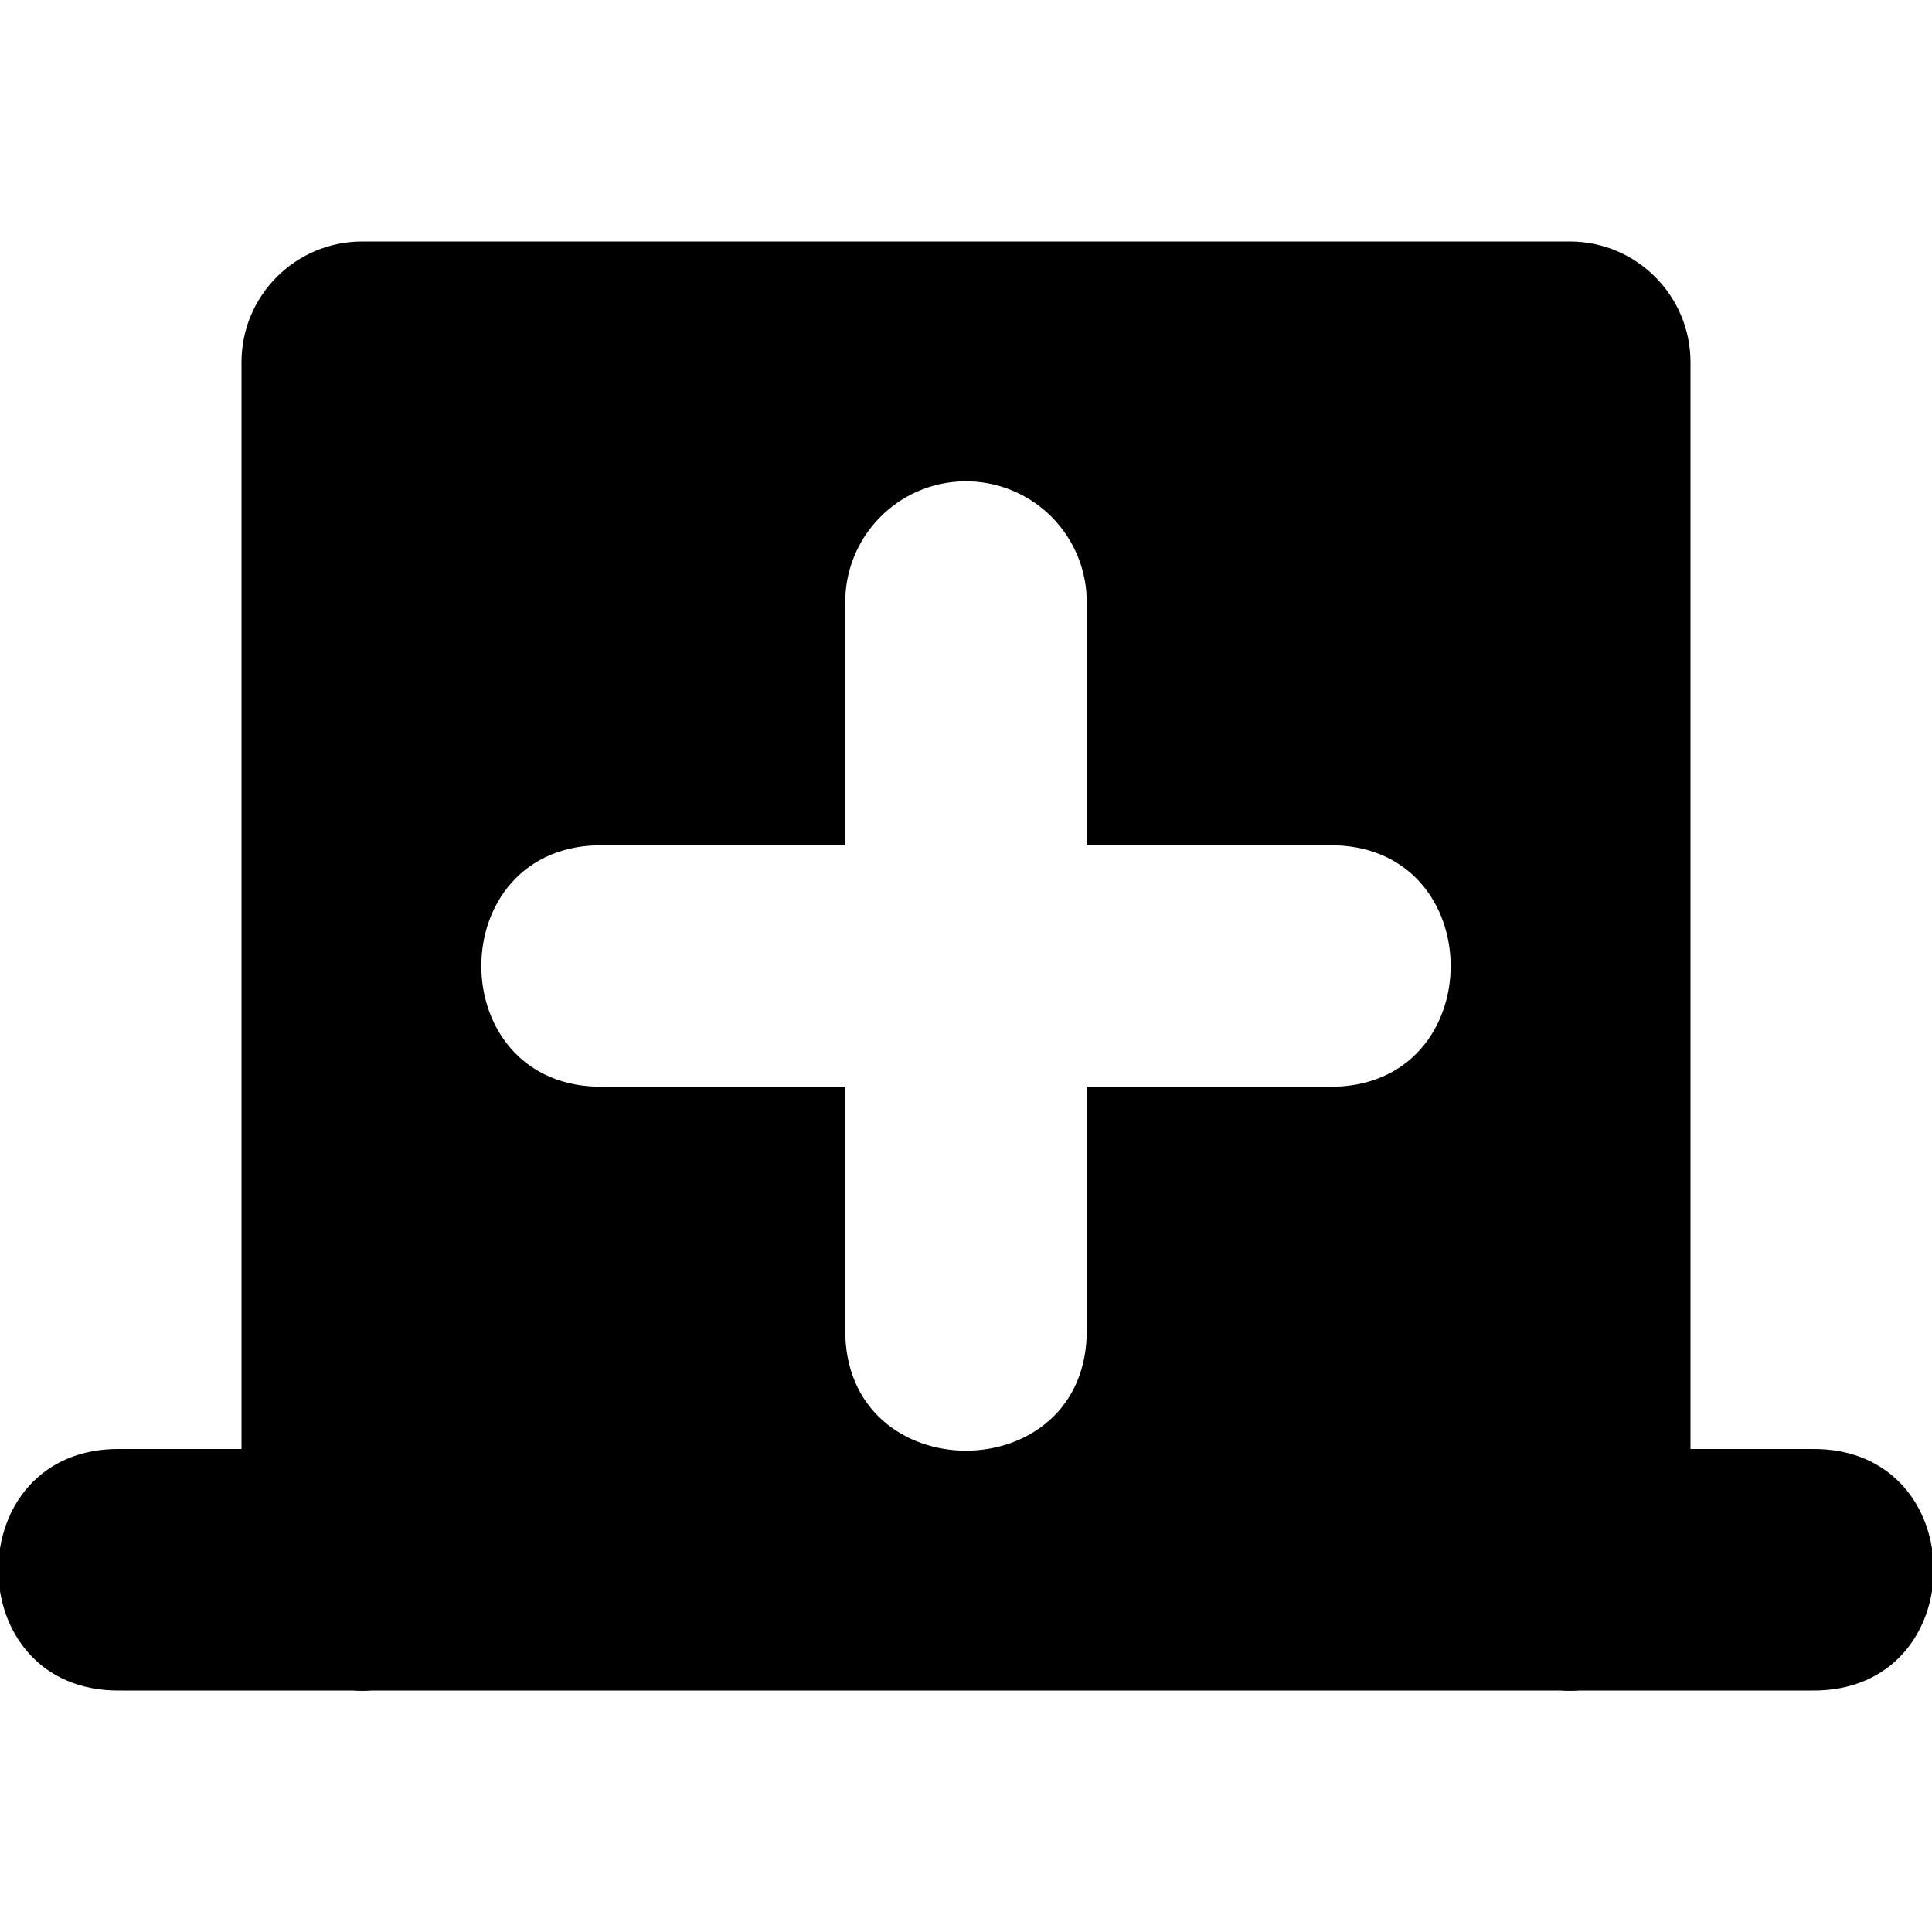
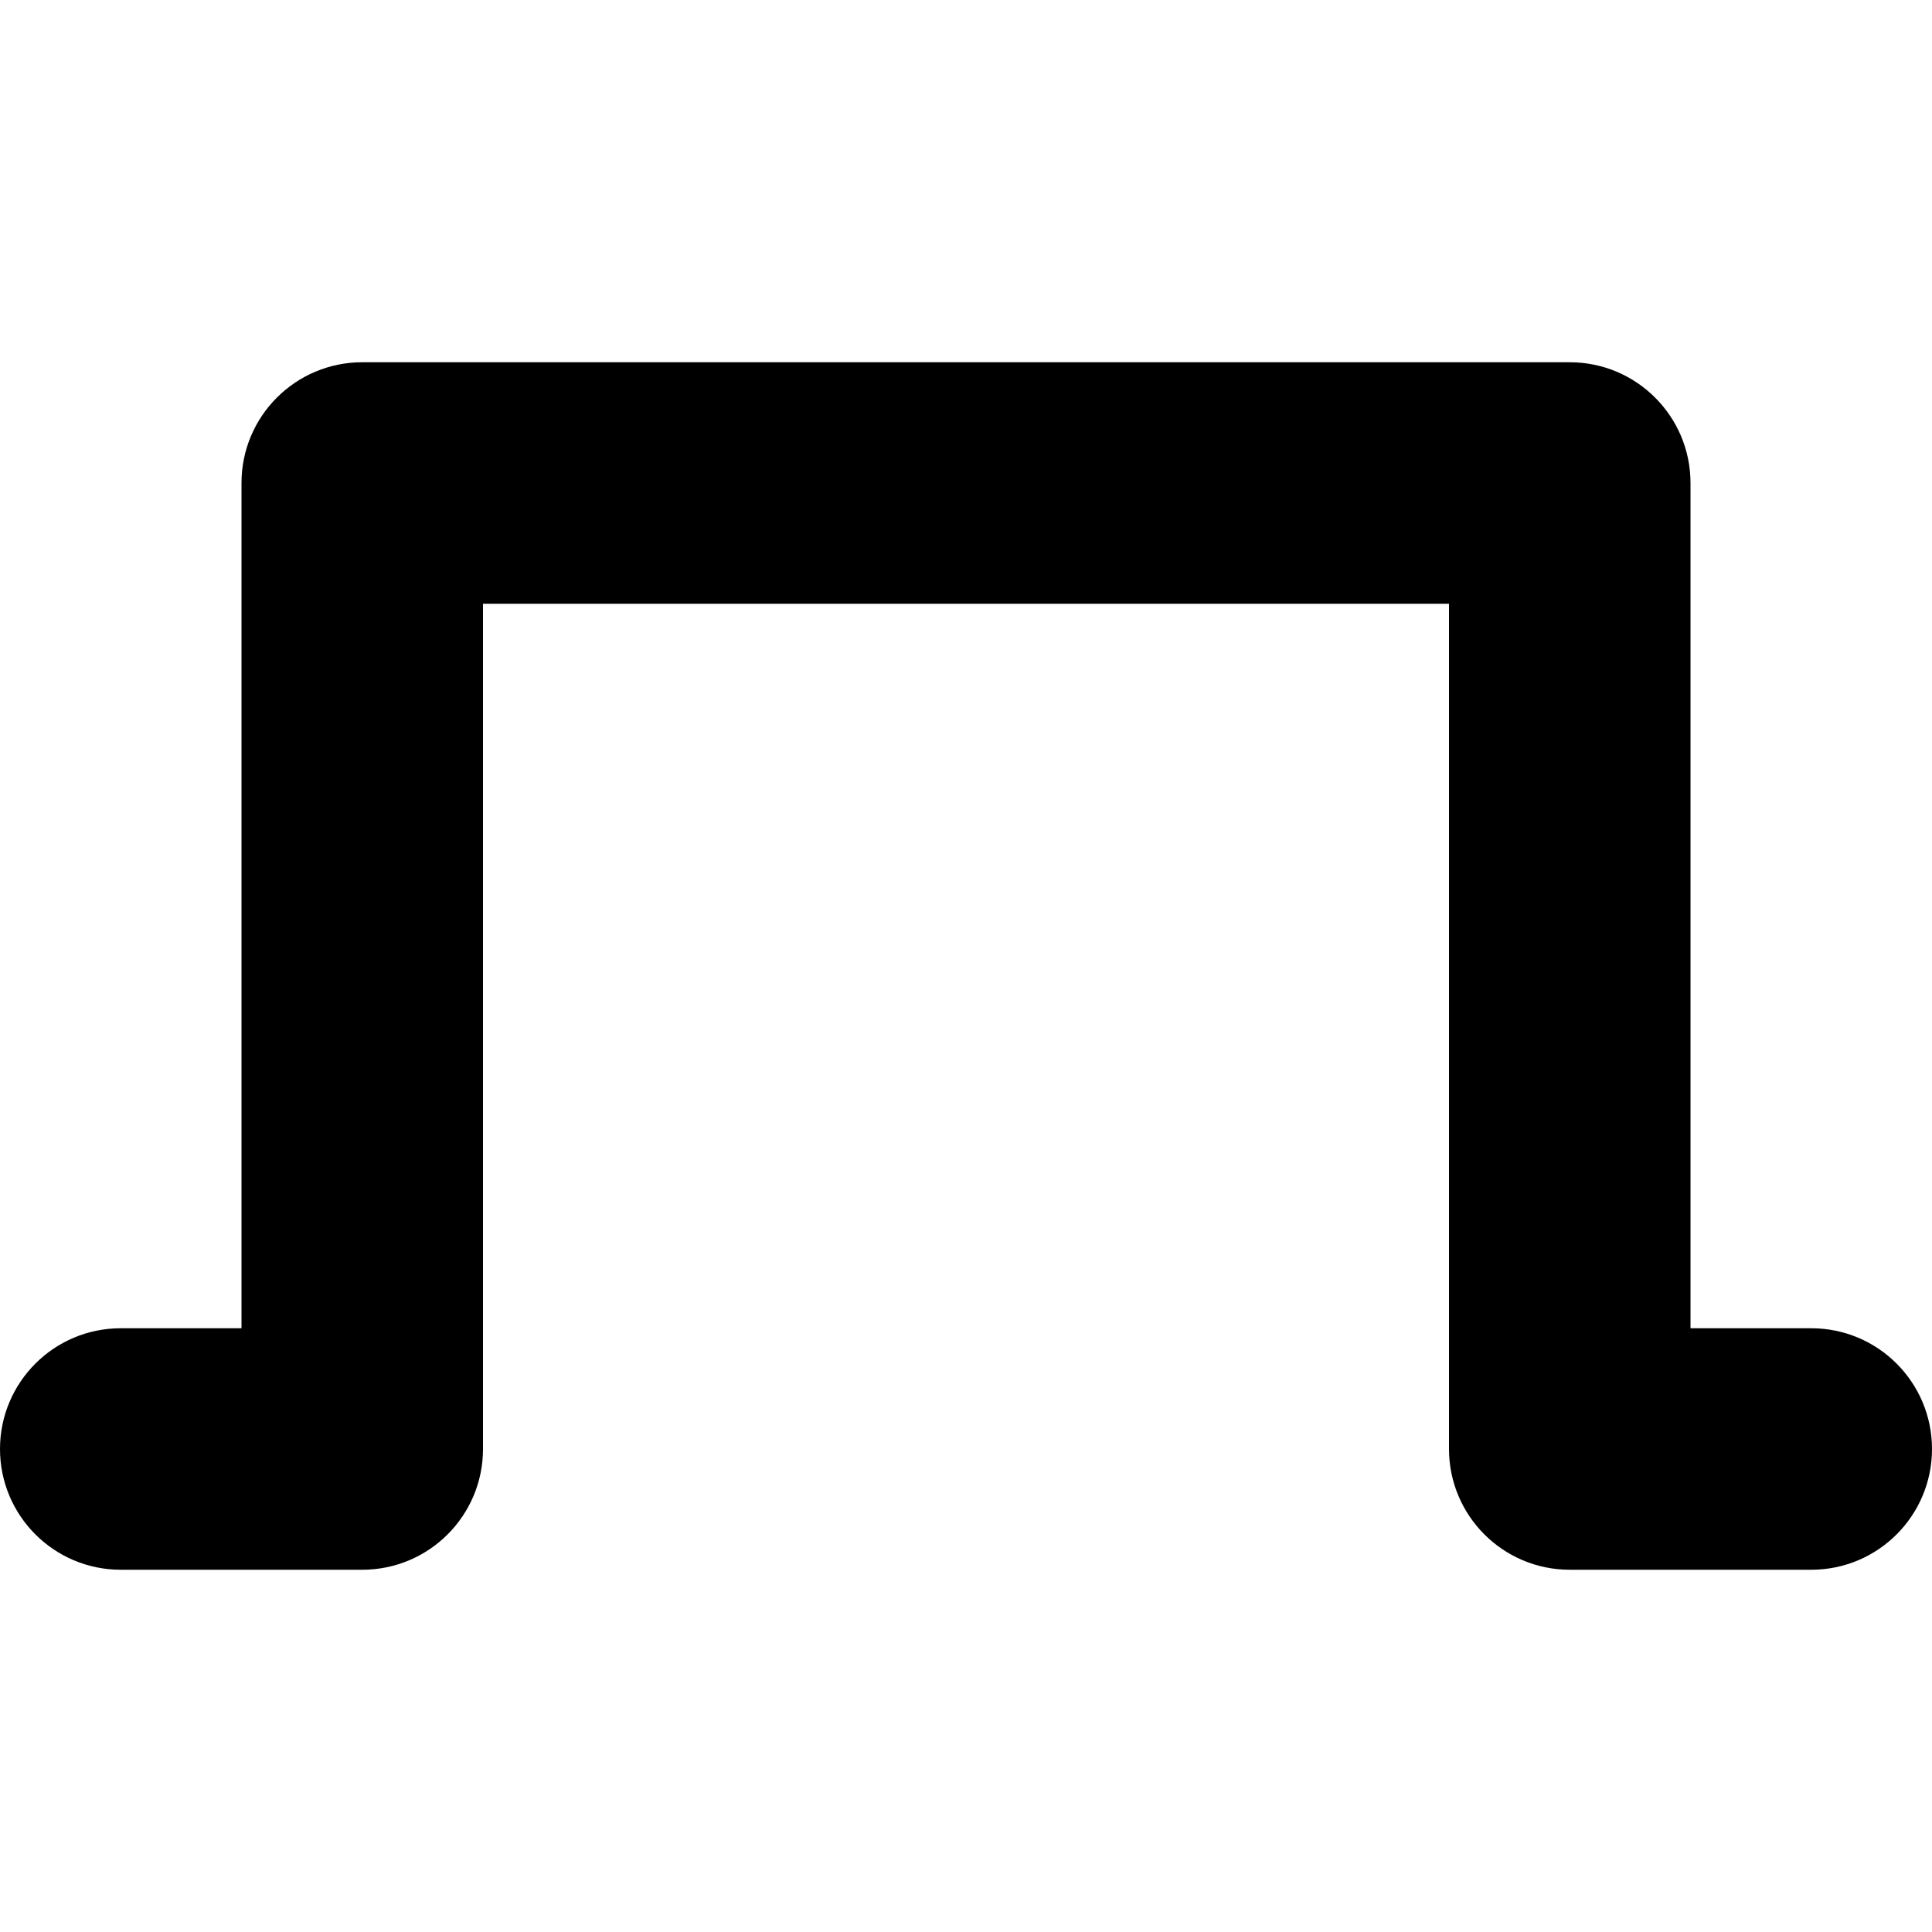
- <svg xmlns="http://www.w3.org/2000/svg" width="16" height="16">
-   <path d="M3 2a1 1 0 0 0-1 1v9H1c-1.352-.02-1.352 2.02 0 2h1.918c.056.004.108.004.164 0h9.836c.056.004.108.004.164 0H15c1.352.02 1.352-2.02 0-2h-1V3a1 1 0 0 0-1-1zm4.984 1.986A1 1 0 0 1 9 5v2h2c1.352-.02 1.352 2.02 0 2H9v2c.02 1.352-2.02 1.352-2 0V9H5c-1.352.02-1.352-2.02 0-2h2V5a1 1 0 0 1 .984-1.014z" />
+ <svg xmlns="http://www.w3.org/2000/svg" height="16" width="16">
+   <path d="M3 3a1 1 0 0 0-1 1v7H1a1 1 0 0 0-1 1 1 1 0 0 0 1 1h2a1 1 0 0 0 1-1V5h8v7a1 1 0 0 0 1 1h2a1 1 0 0 0 1-1 1 1 0 0 0-1-1h-1V4a1 1 0 0 0-1-1H3z" style="line-height:normal;font-variant-ligatures:normal;font-variant-position:normal;font-variant-caps:normal;font-variant-numeric:normal;font-variant-alternates:normal;font-variant-east-asian:normal;font-feature-settings:normal;font-variation-settings:normal;text-indent:0;text-align:start;text-decoration-line:none;text-decoration-style:solid;text-decoration-color:#000;text-transform:none;text-orientation:mixed;white-space:normal;shape-padding:0;shape-margin:0;inline-size:0;isolation:auto;mix-blend-mode:normal;solid-color:#000;solid-opacity:1;filter-blend-mode:normal;filter-gaussianBlur-deviation:0" color="#000" font-weight="400" font-family="sans-serif" overflow="visible" />
</svg>
